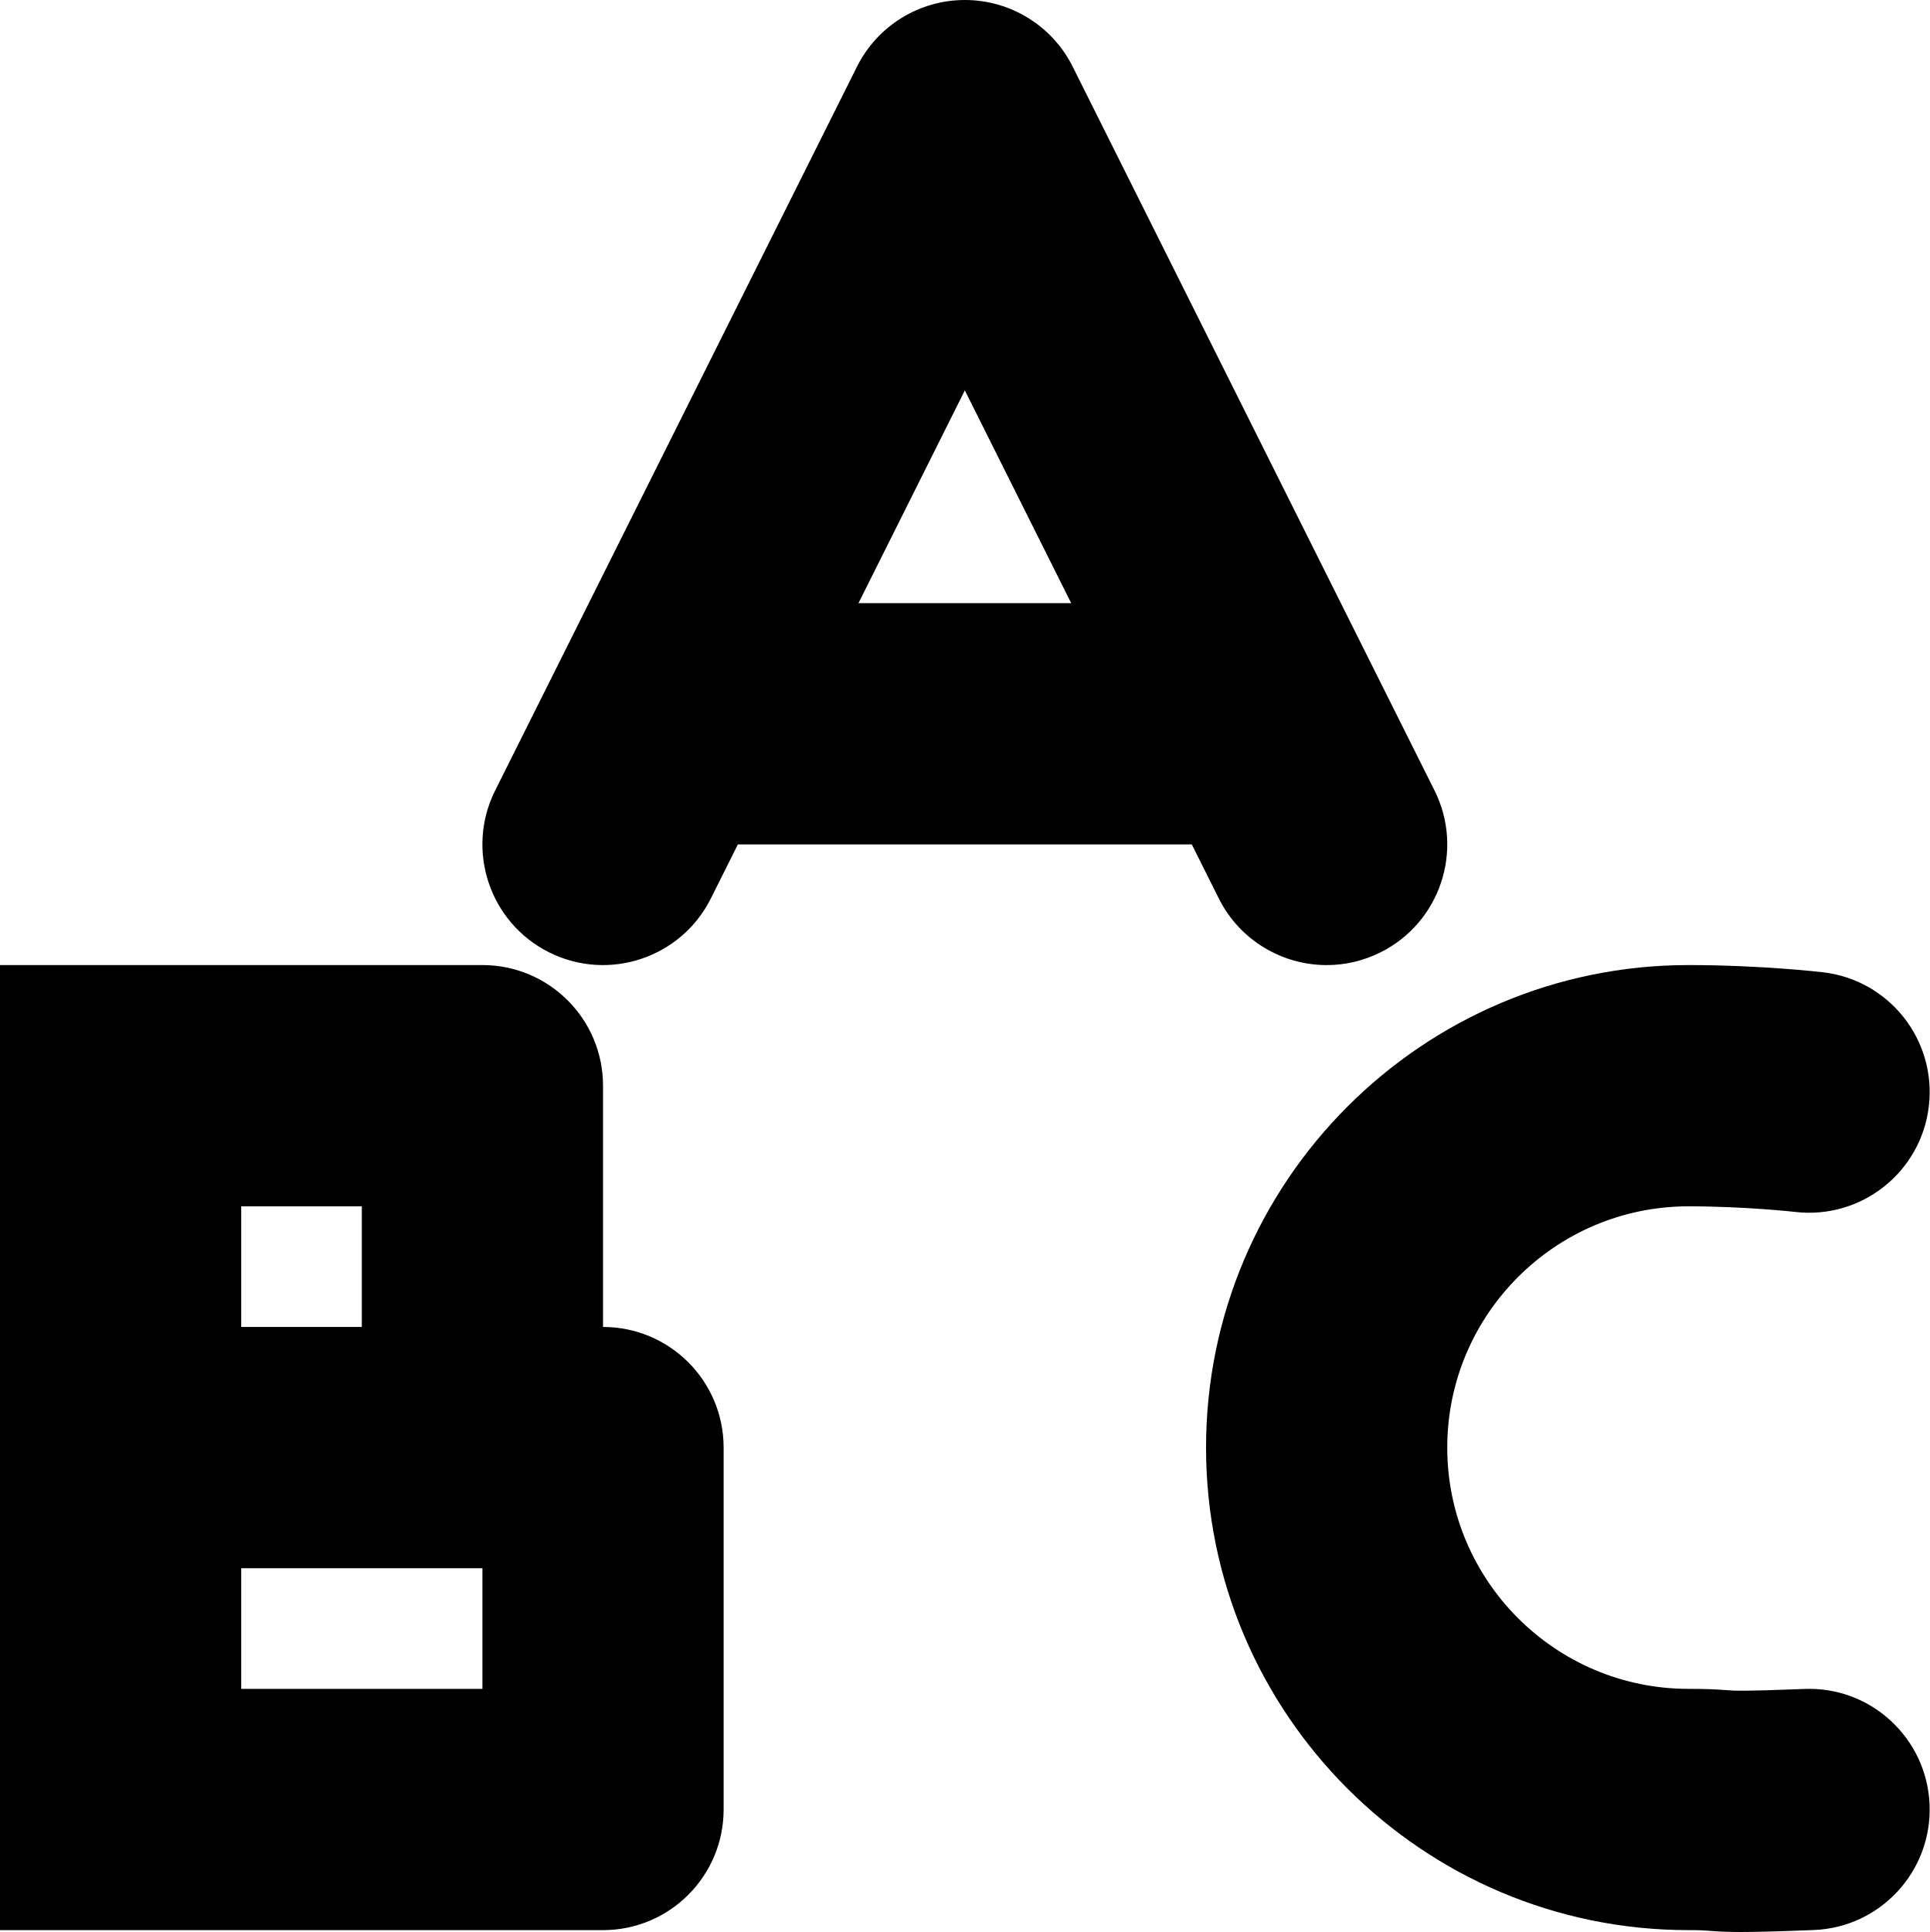
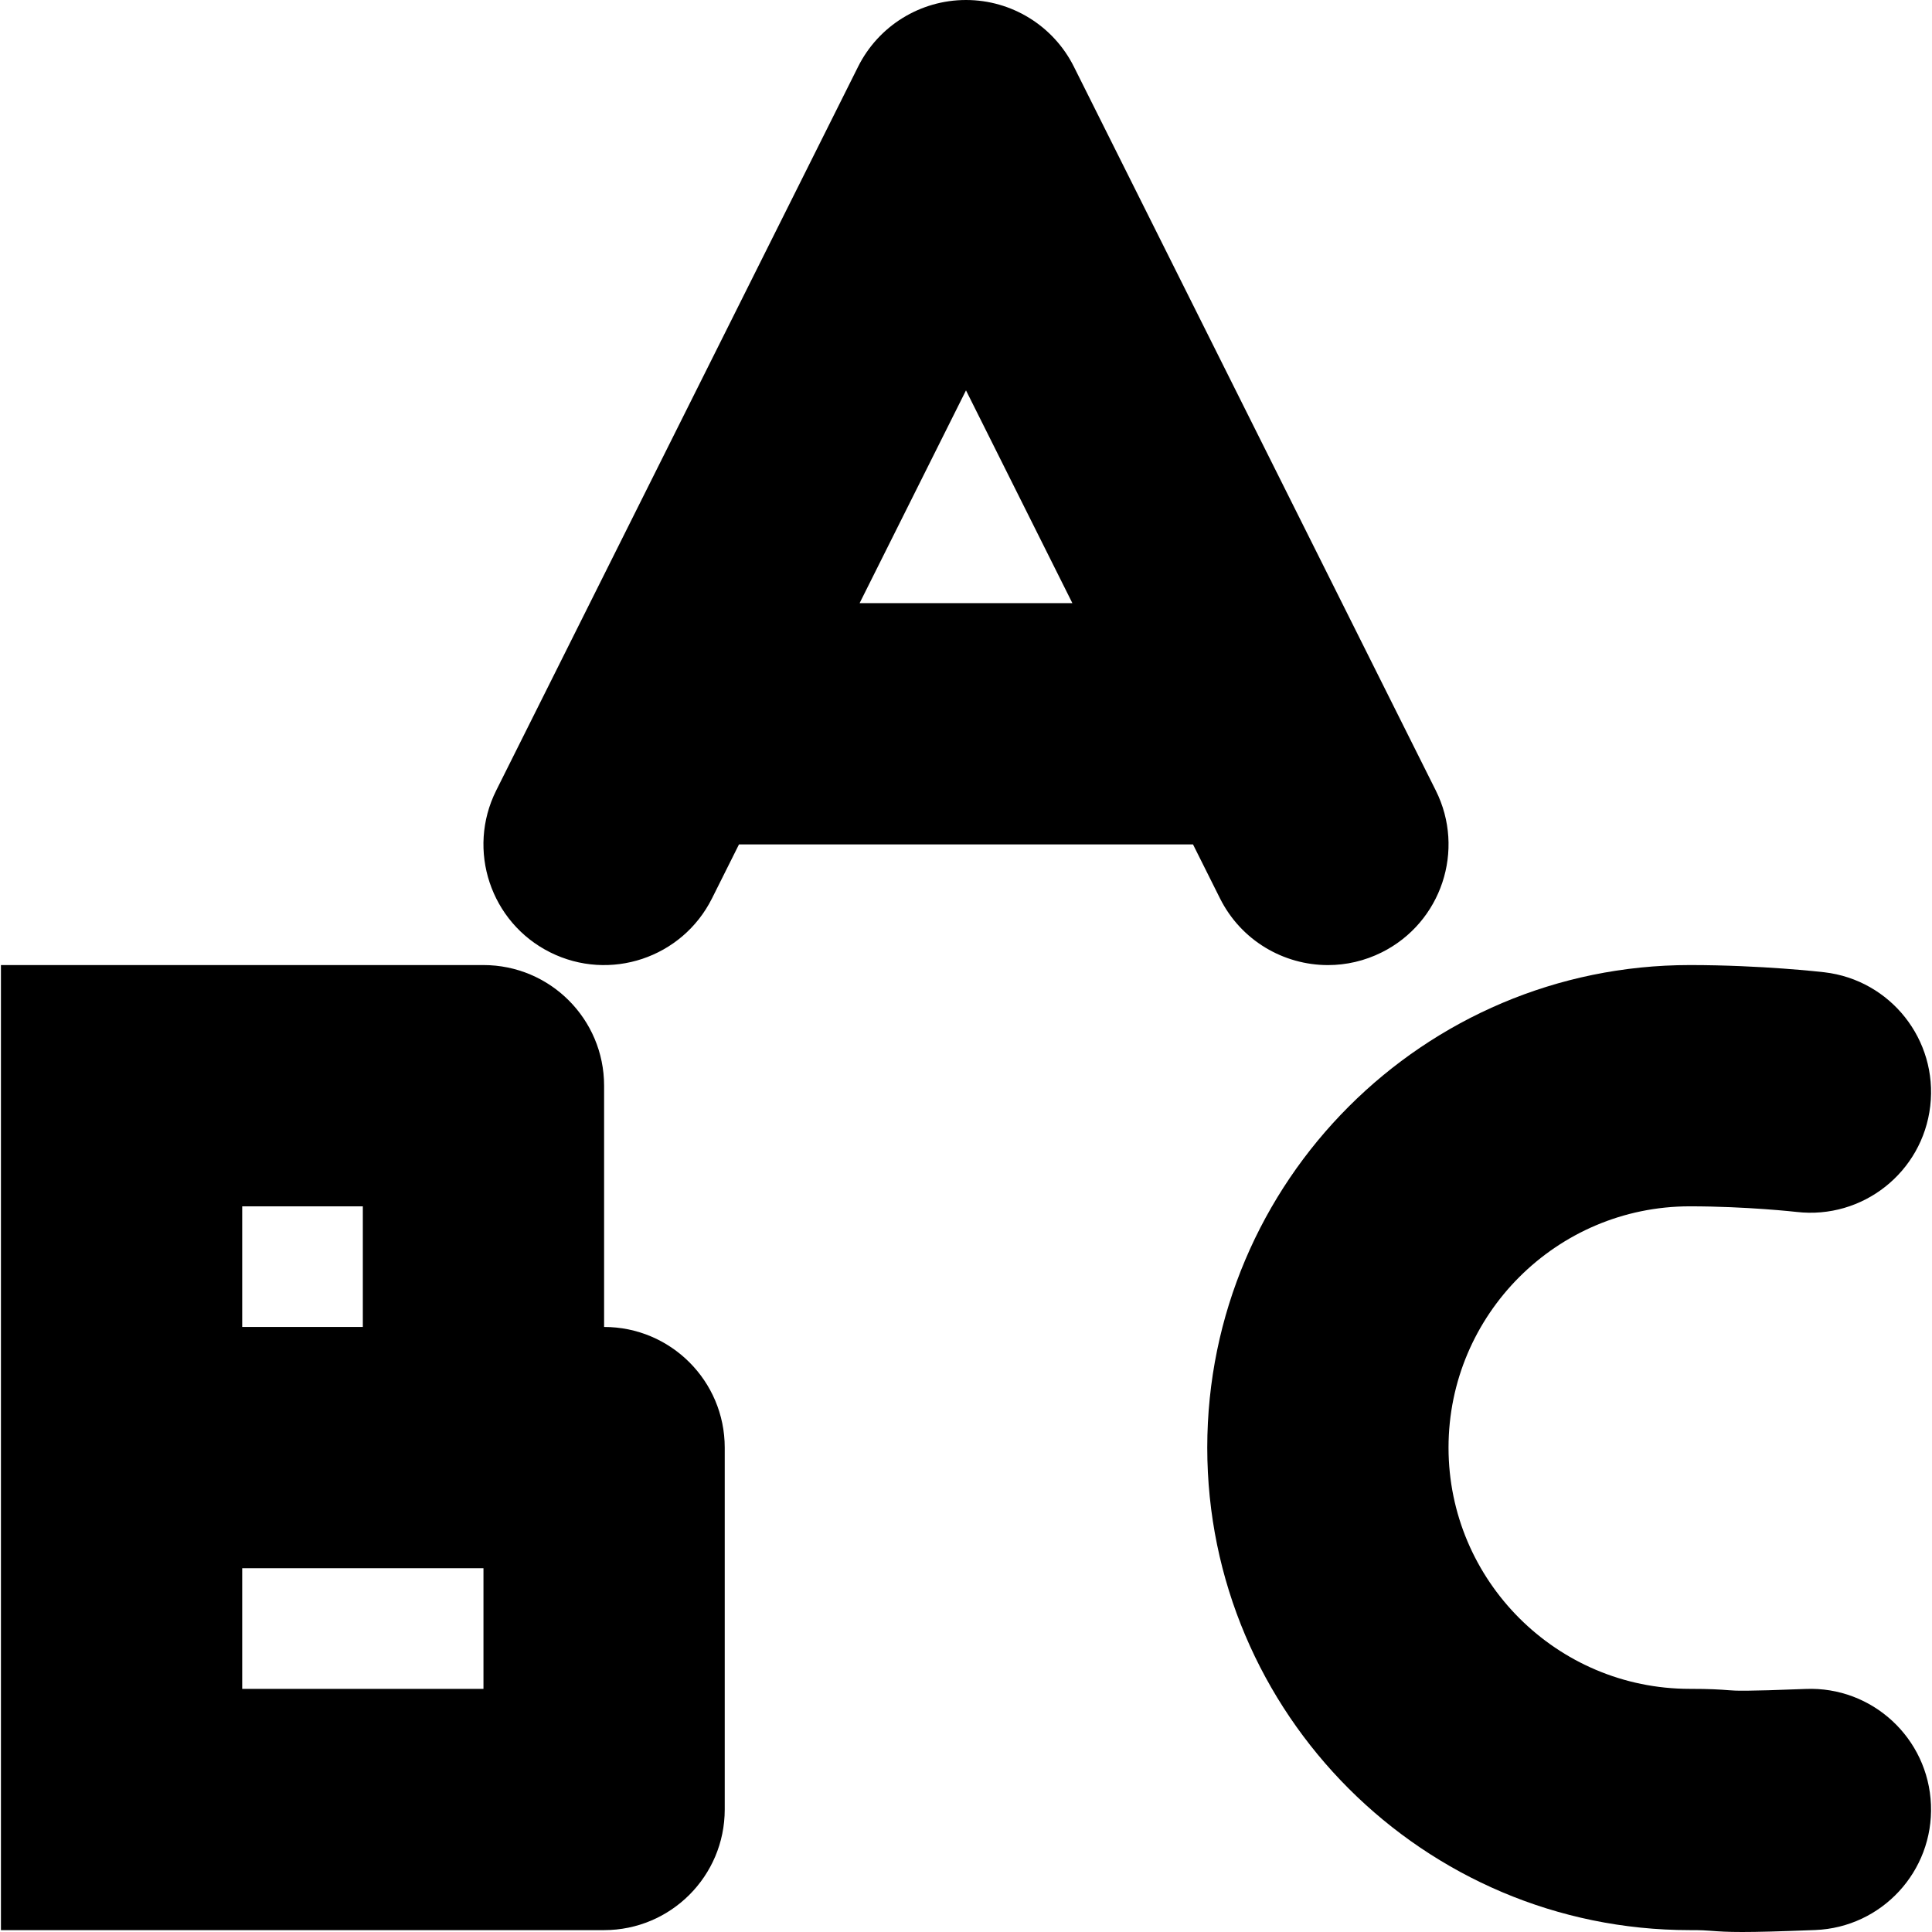
- <svg xmlns="http://www.w3.org/2000/svg" version="1.1" id="vocabulary" x="0px" y="0px" viewBox="0 0 512.003 512.498" enable-background="new 0 0 512.003 512.498" xml:space="preserve">
+ <svg xmlns="http://www.w3.org/2000/svg" version="1.1" id="vocabulary" width="512" height="512" x="0px" y="0px" viewBox="0 0 512.003 512.498" enable-background="new 0 0 512.003 512.498" xml:space="preserve">
  <path class="lexicon-icon-outline" d="M145.689,252.622c15.808,7.904,35.029,1.497,42.933-14.31L195.777,224h120.445l7.155,14.311  c5.607,11.214,16.908,17.697,28.646,17.696c4.809,0,9.693-1.088,14.286-3.385  c15.808-7.904,22.215-27.125,14.312-42.933l-96-192C279.201,6.848,268.121,0,256,0  c-12.121,0-23.201,6.848-28.622,17.689l-96,192C123.475,225.497,129.882,244.718,145.689,252.622z M256,103.554  L284.223,160h-56.446L256,103.554z" />
  <path class="lexicon-icon-outline" d="M160,352v-64c0-17.673-14.327-32-32-32H64H32H0v256h32h32h96c17.673,0,32-14.327,32-32v-96  C192,366.327,177.673,352,160,352z M96,320v32H64v-32H96z M128,448H64v-32h64V448z" />
  <path class="lexicon-icon-outline" d="M478.736,448.025c-16.399,0.645-18.544,0.479-20.267,0.344C455.894,448.167,453.33,448,448,448  c-35.29,0-64-28.71-64-64s28.71-64,64-64c15.178,0,28.193,1.474,28.295,1.485c17.567,2.04,33.444-10.526,35.49-28.08  c2.046-17.555-10.526-33.443-28.08-35.49C483.034,257.837,467.053,256,448,256c-70.579,0-128,57.421-128,128  s57.421,128,128,128c3.255,0,4.229,0.076,5.461,0.173c2.356,0.185,4.499,0.325,8.429,0.325  c3.961,0,9.737-0.143,19.374-0.523c17.659-0.697,31.409-15.579,30.711-33.238  C511.277,461.076,496.366,447.302,478.736,448.025z" />
</svg>
